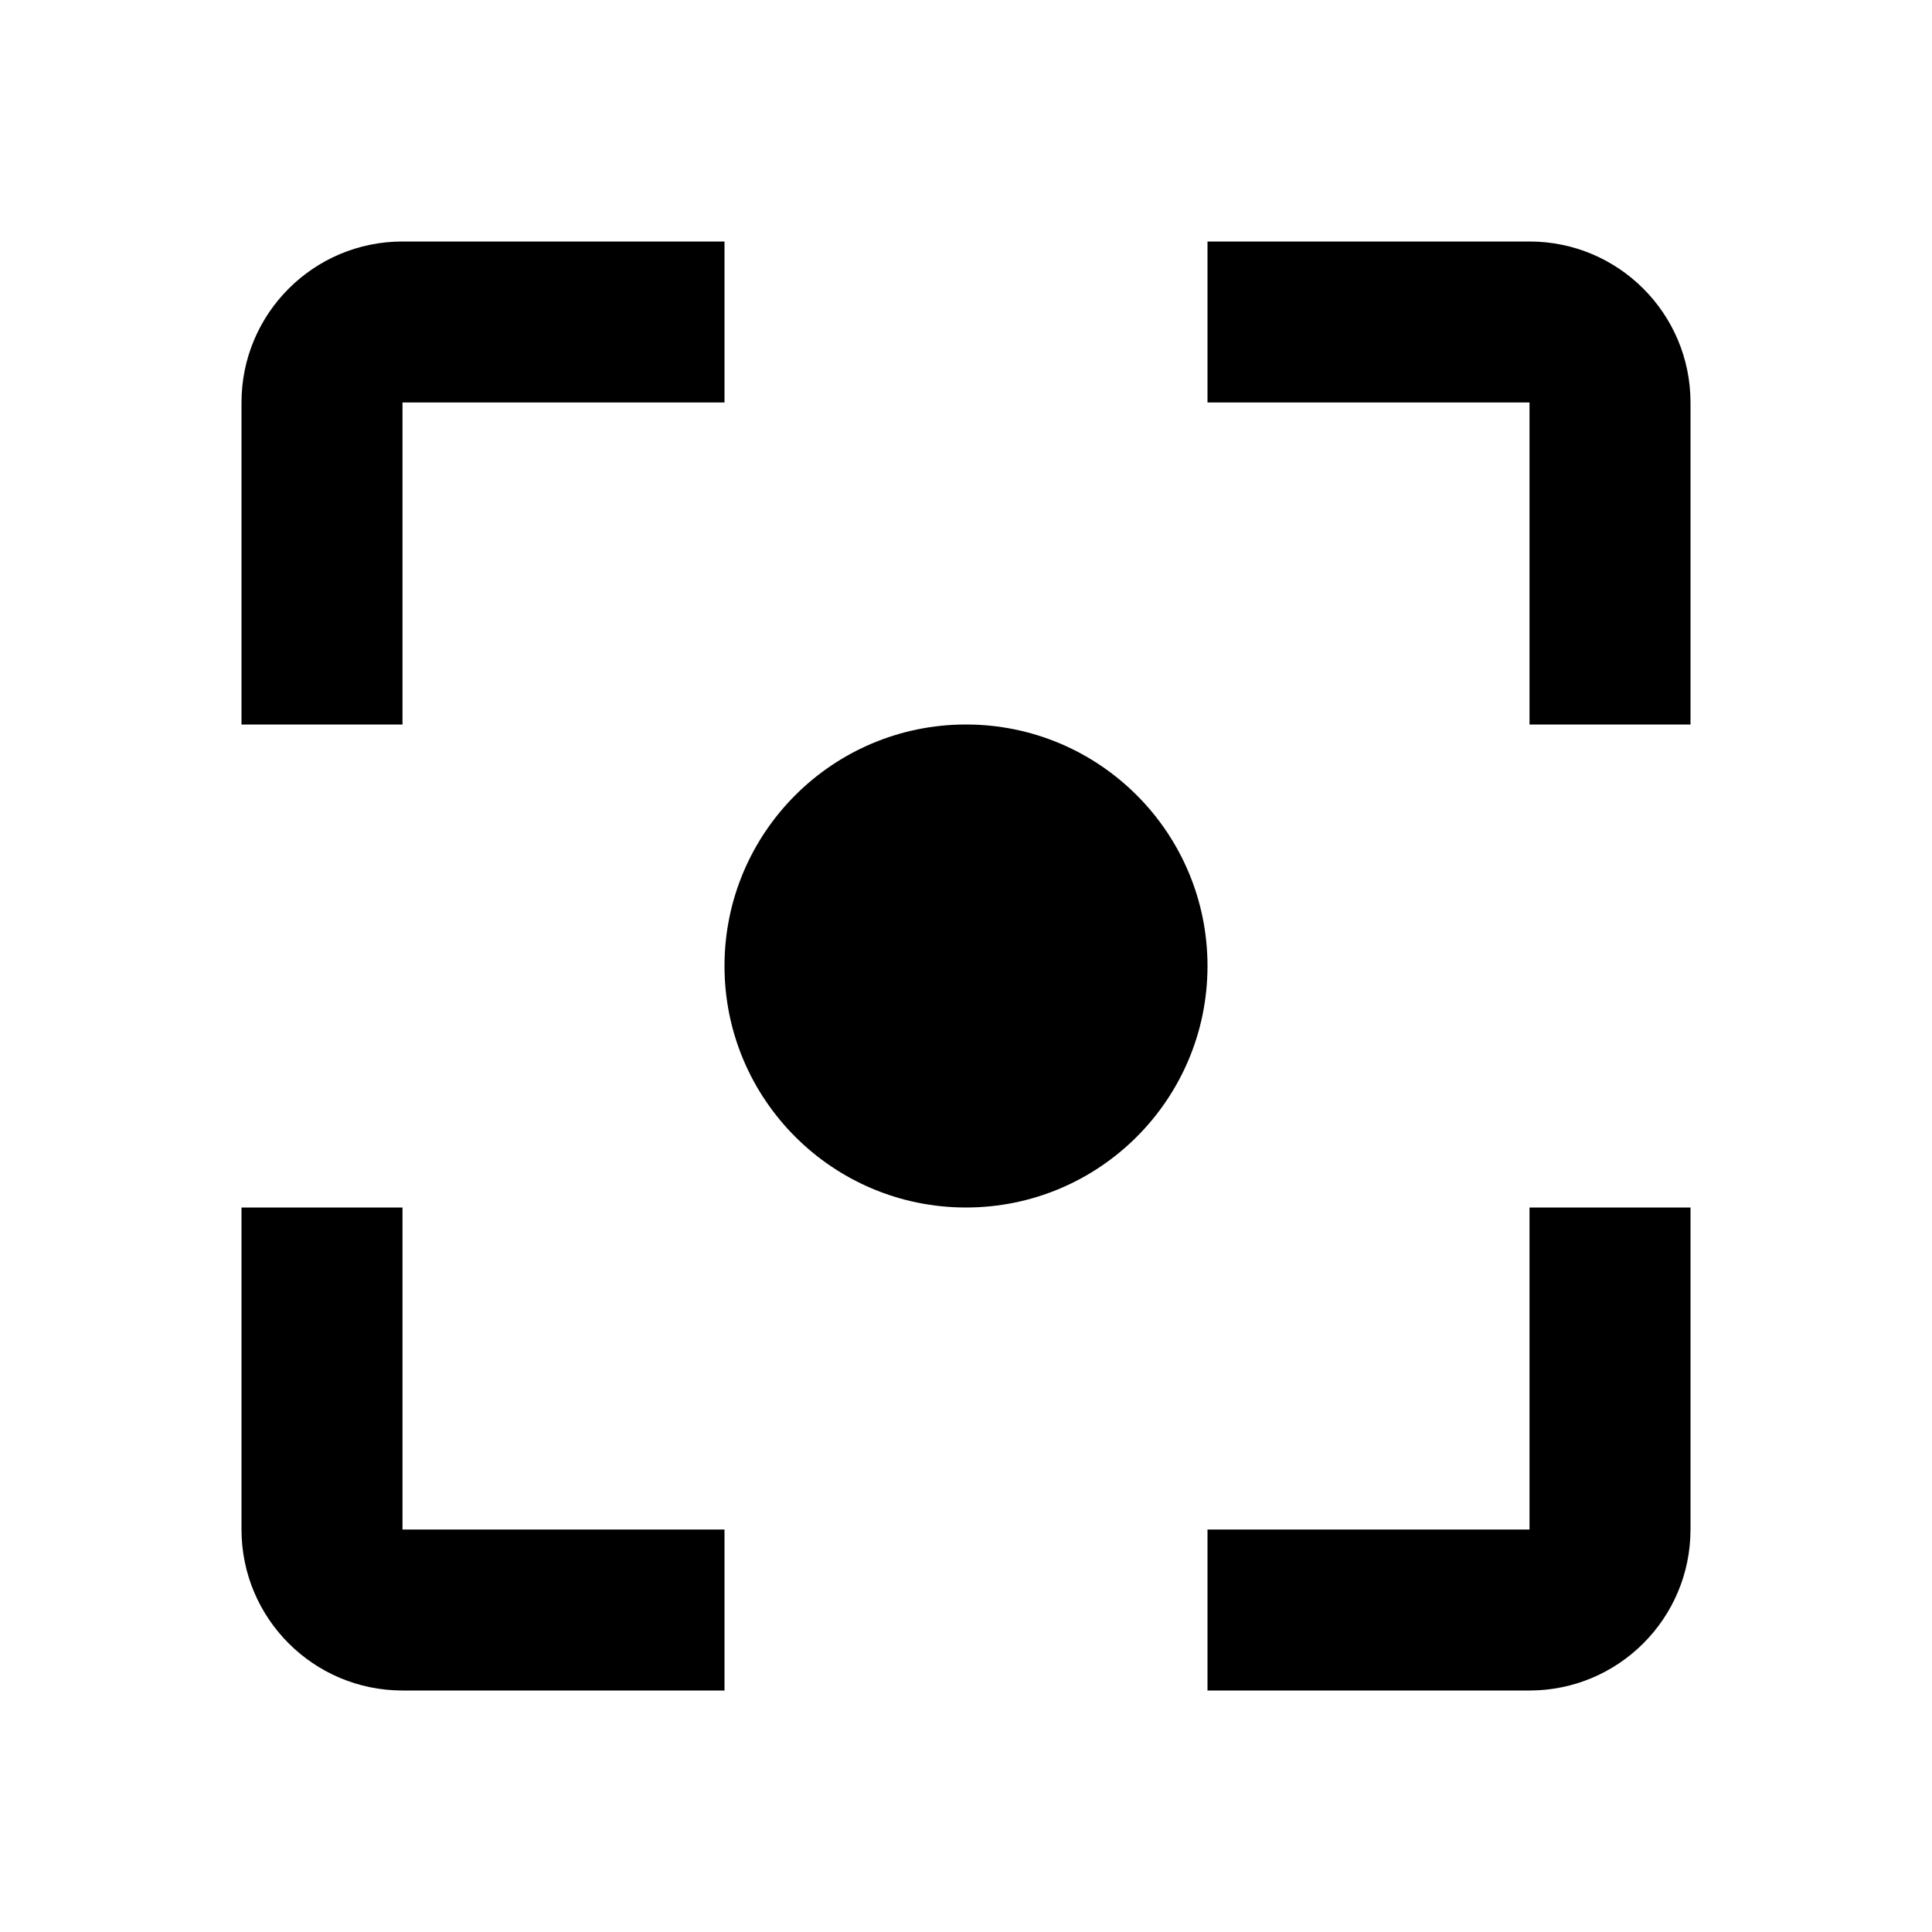
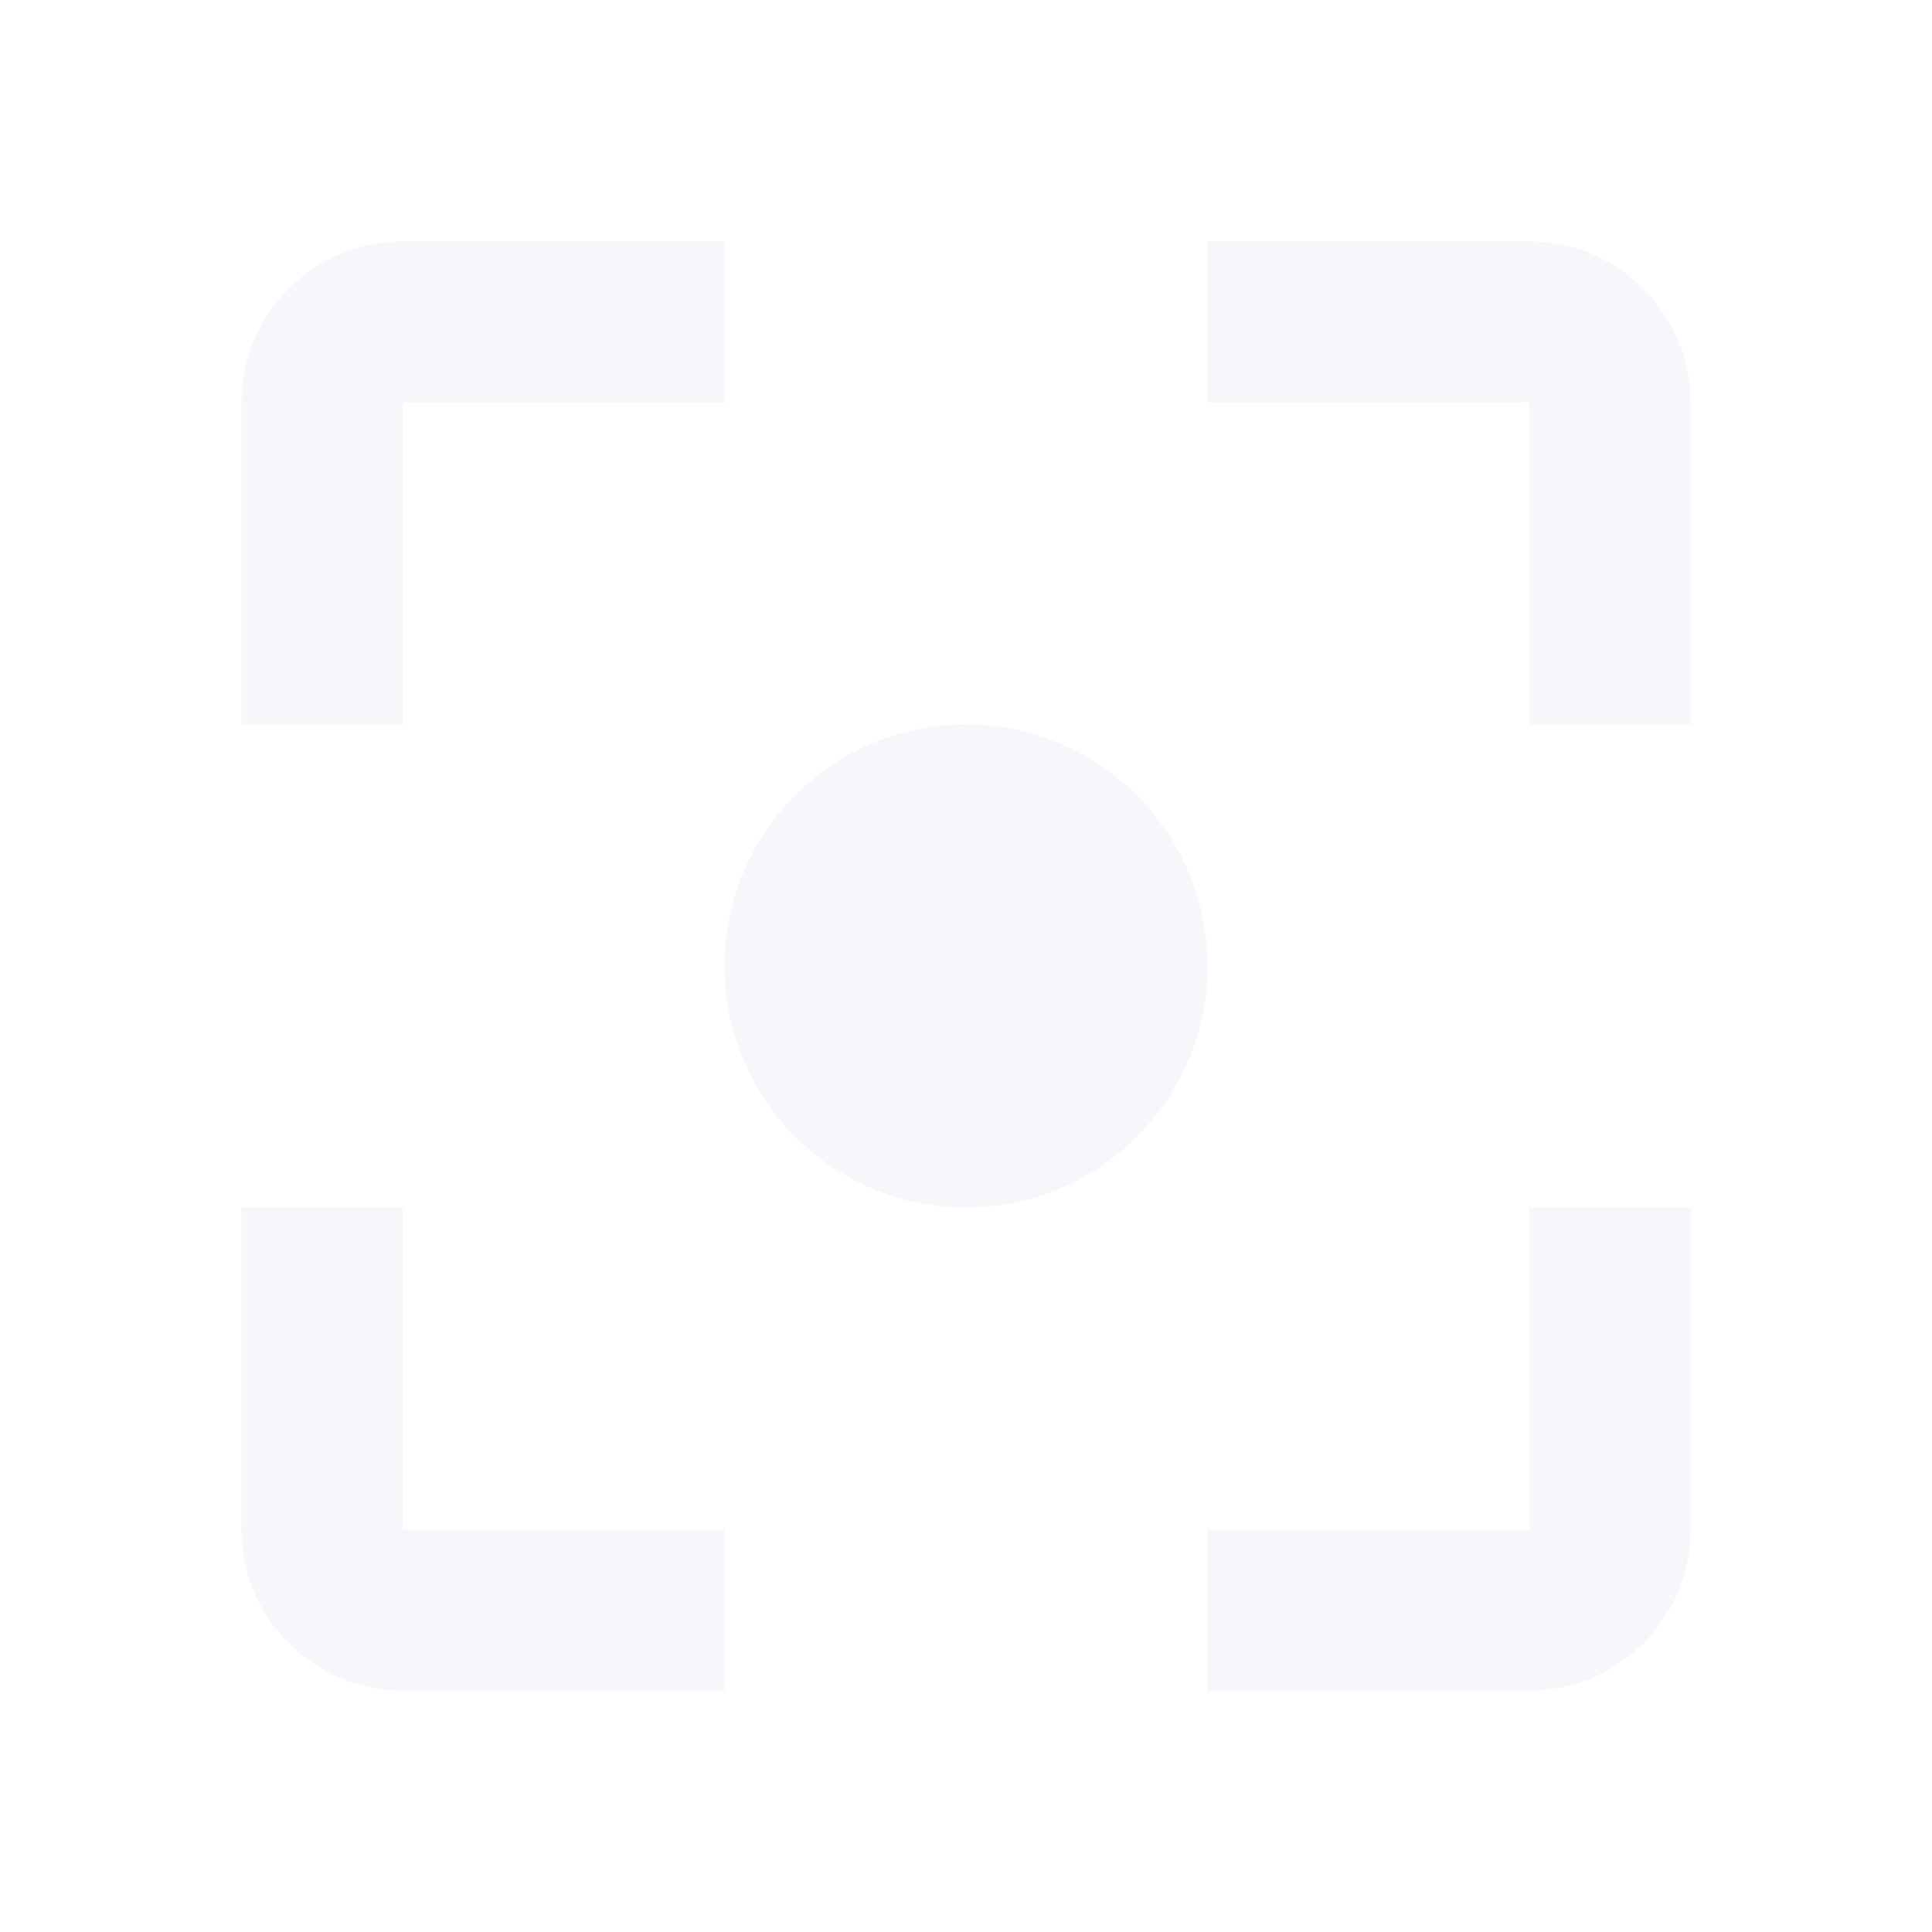
- <svg xmlns="http://www.w3.org/2000/svg" version="1.1" width="24" height="24" viewBox="0 0 24 24">
-   <path d="M12,9A3,3 0 0,0 9,12A3,3 0 0,0 12,15A3,3 0 0,0 15,12A3,3 0 0,0 12,9M19,19H15V21H19A2,2 0 0,0 21,19V15H19M19,3H15V5H19V9H21V5A2,2 0 0,0 19,3M5,5H9V3H5A2,2 0 0,0 3,5V9H5M5,15H3V19A2,2 0 0,0 5,21H9V19H5V15Z" />
+ <svg xmlns="http://www.w3.org/2000/svg" version="1.1" width="24" height="24" viewBox="0 0 24 24" id="svg3710">
+   <defs id="defs3714" />
+   <path d="M12,9A3,3 0 0,0 9,12A3,3 0 0,0 12,15A3,3 0 0,0 15,12A3,3 0 0,0 12,9M19,19H15V21H19A2,2 0 0,0 21,19V15H19M19,3H15V5H19V9H21V5A2,2 0 0,0 19,3M5,5H9V3H5A2,2 0 0,0 3,5V9H5M5,15H3V19A2,2 0 0,0 5,21H9V19H5V15Z" id="path3708" style="fill:#f5f7fa;fill-opacity:1" />
</svg>
